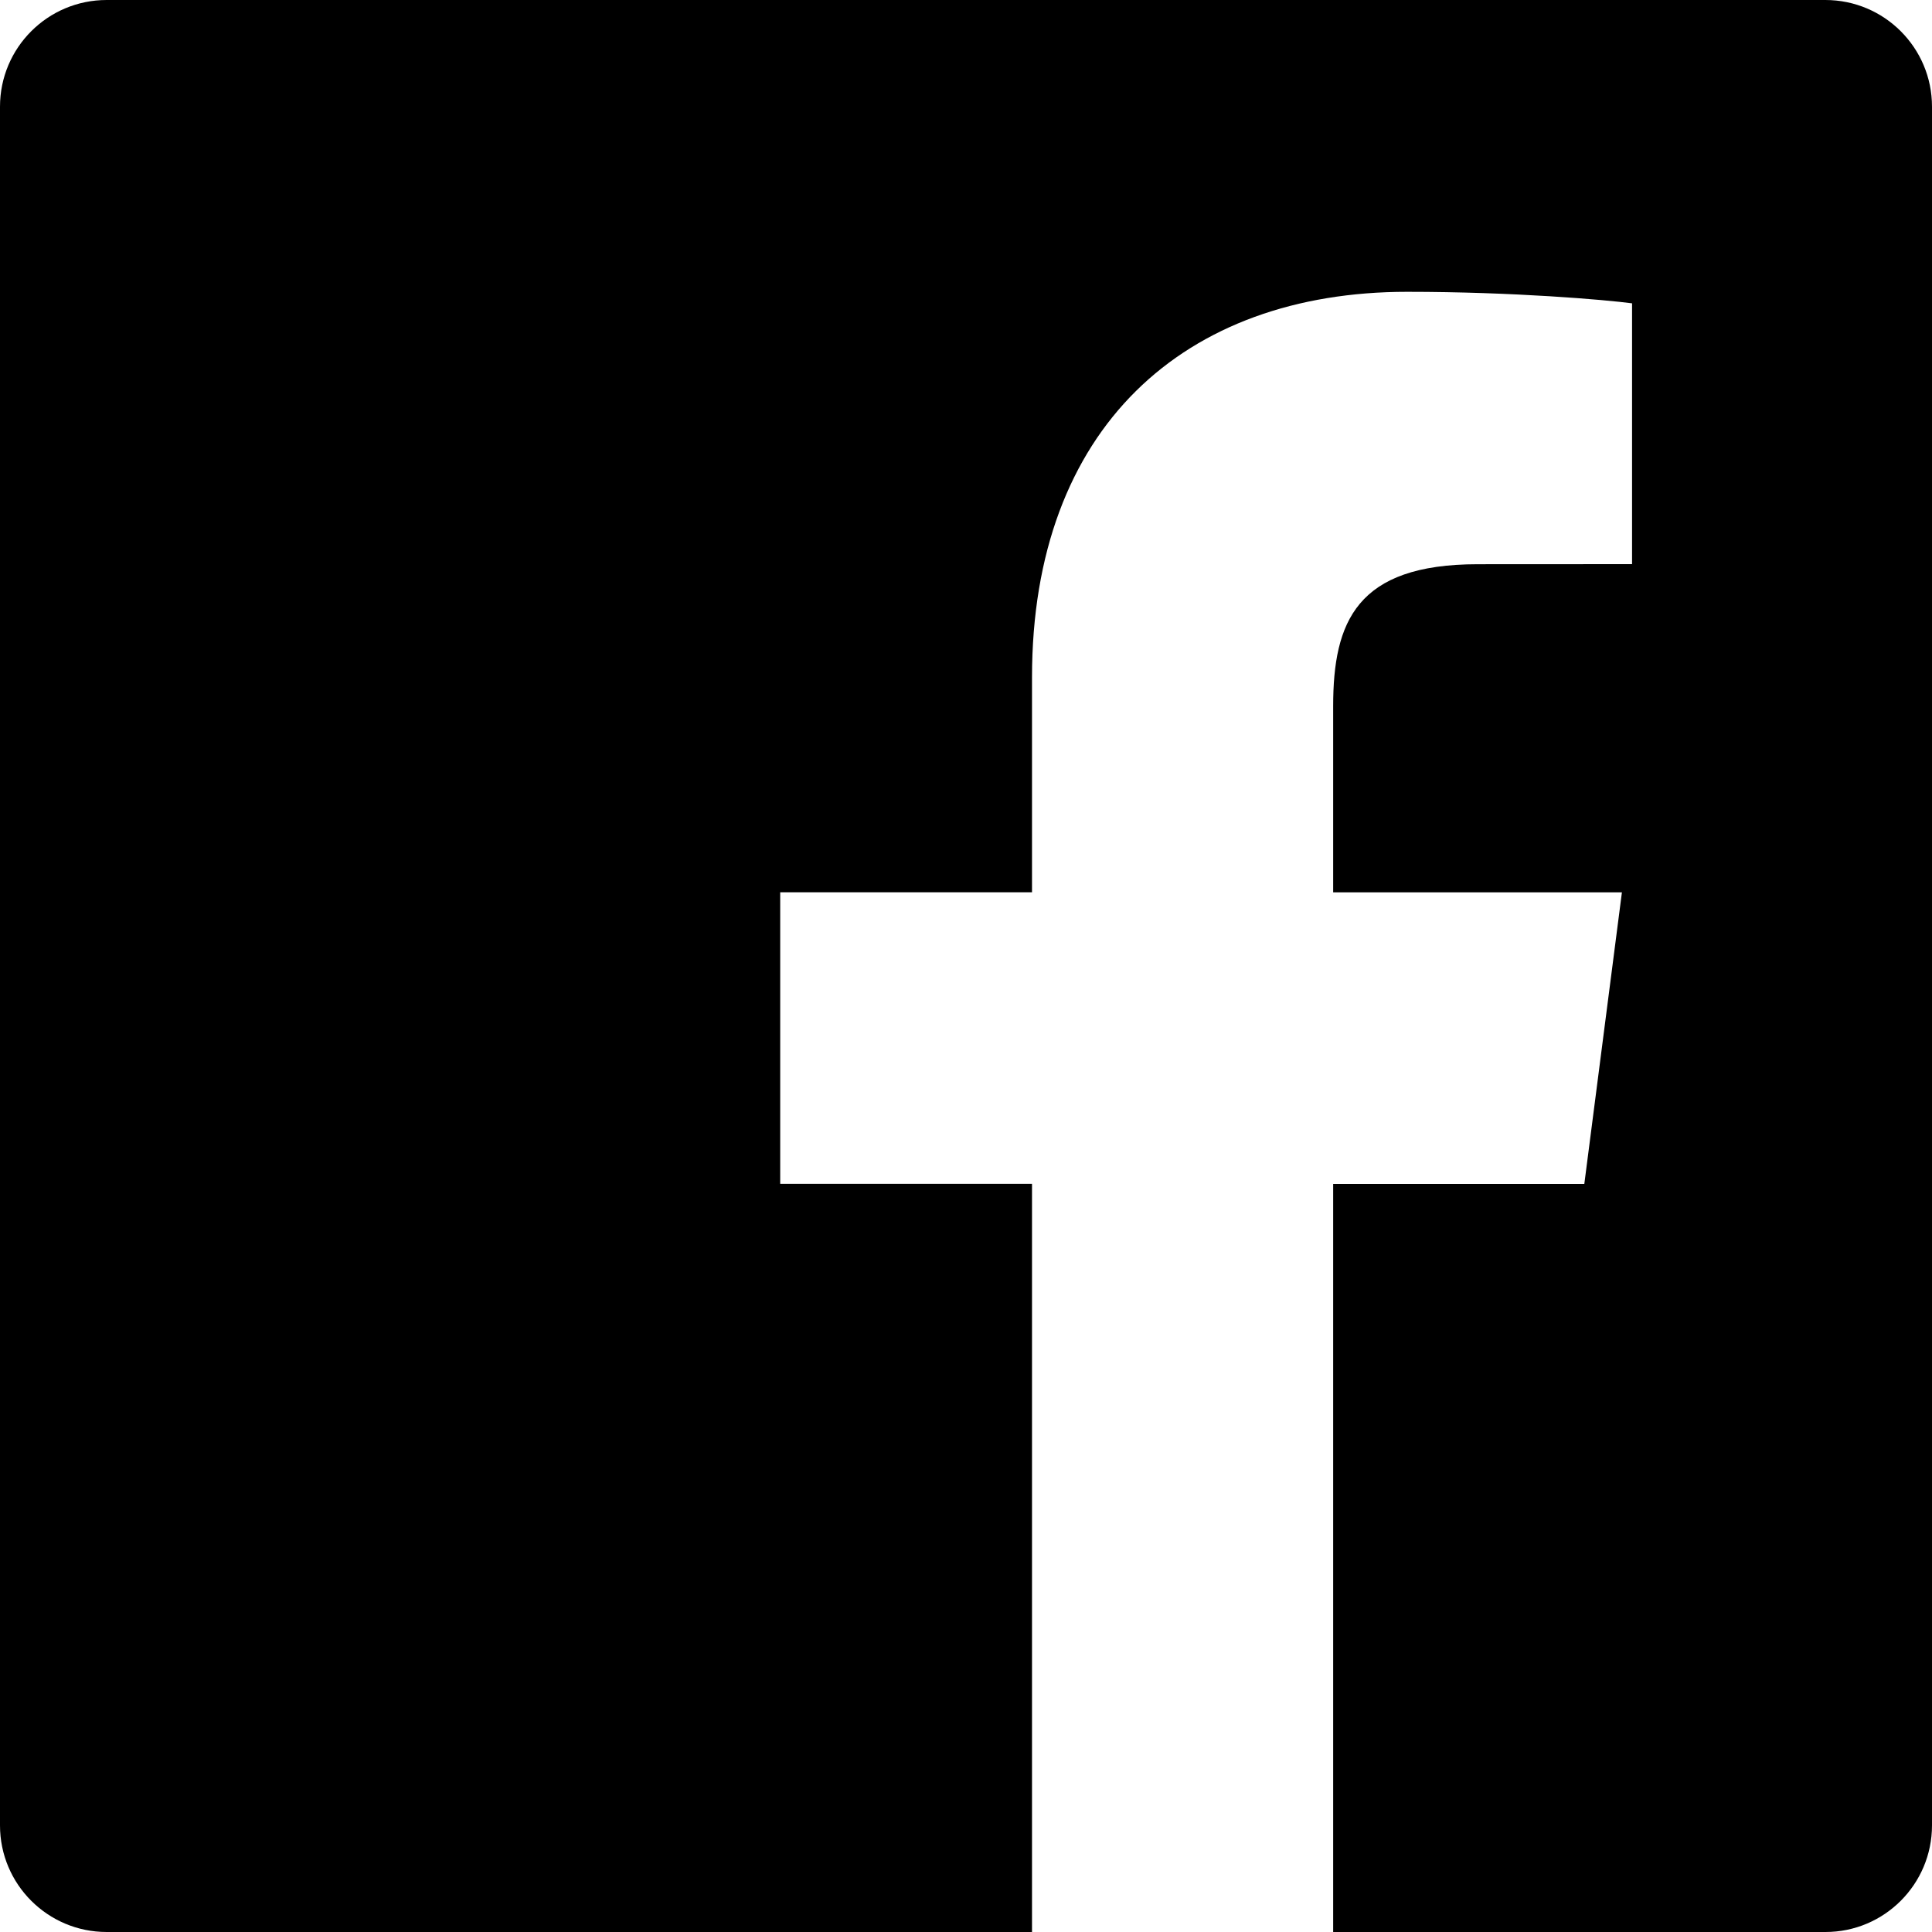
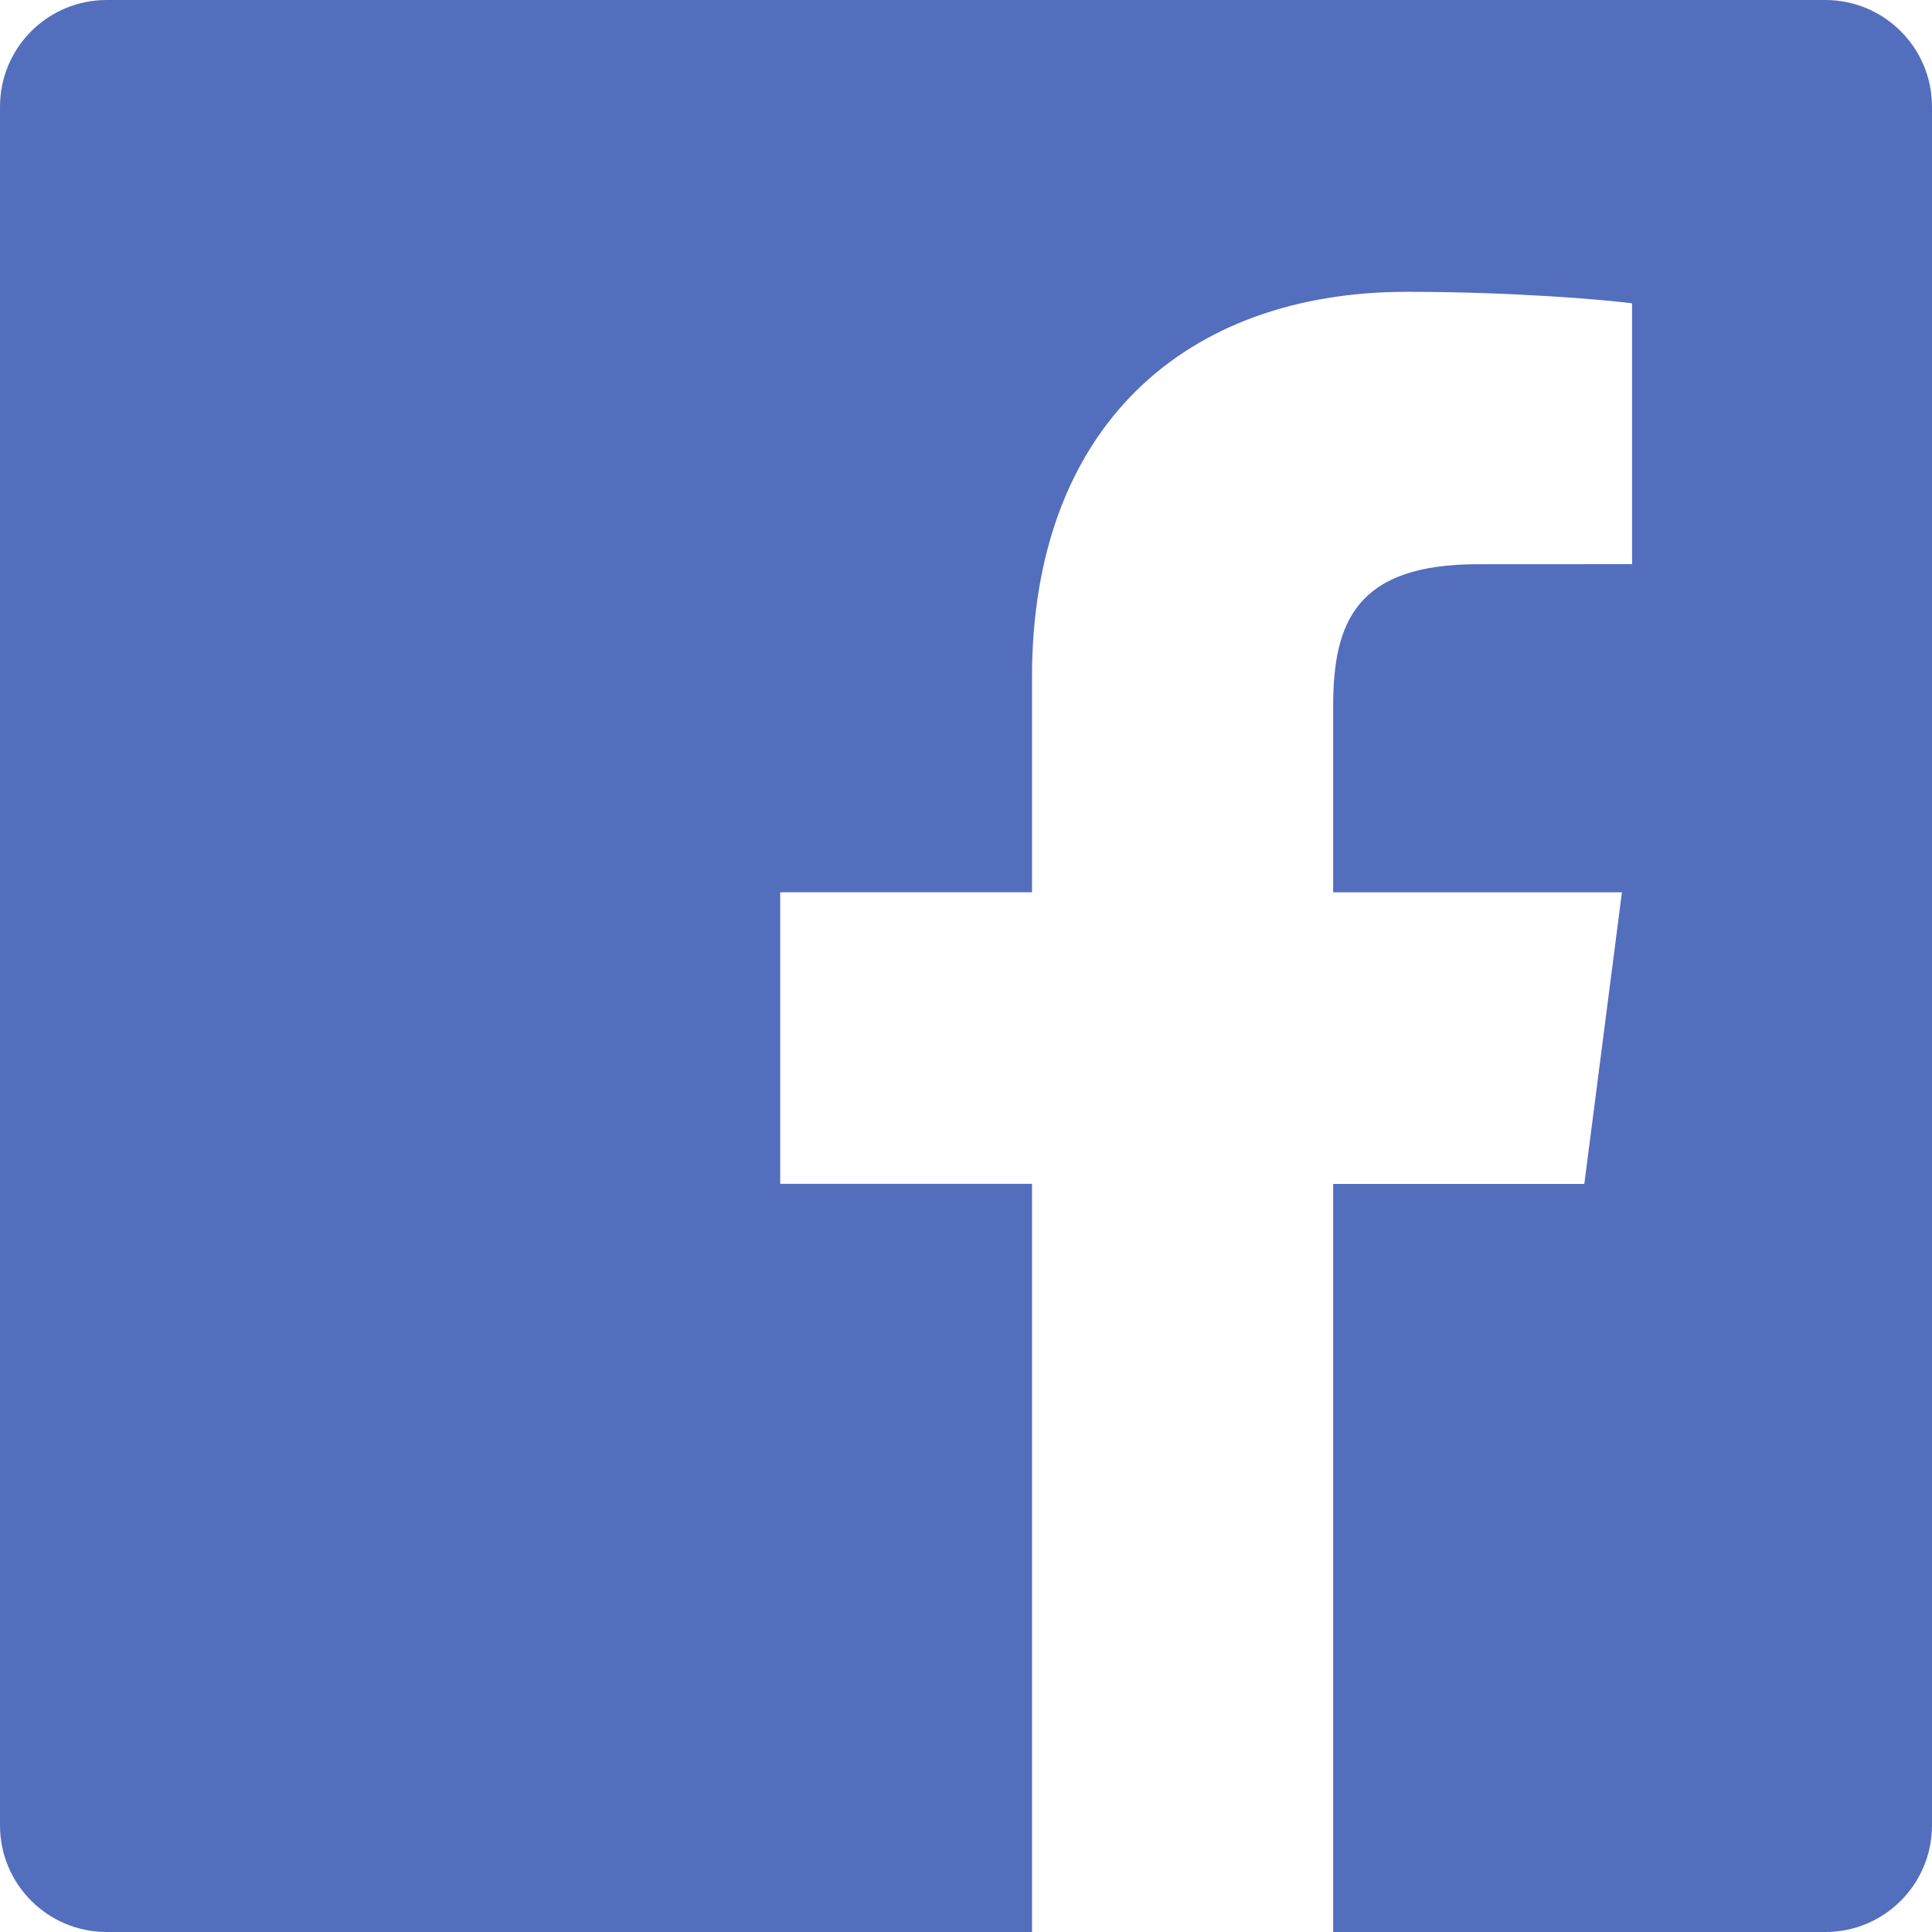
<svg xmlns="http://www.w3.org/2000/svg" width="24" height="24" viewBox="0 0 24 24">
-   <path d="M22.675 0h-21.35c-.732 0-1.325.593-1.325 1.325v21.351c0 .731.593 1.324 1.325 1.324h11.495v-9.294h-3.128v-3.622h3.128v-2.671c0-3.1 1.893-4.788 4.659-4.788 1.325 0 2.463.099 2.795.143v3.24l-1.918.001c-1.504 0-1.795.715-1.795 1.763v2.313h3.587l-.467 3.622h-3.12v9.293h6.116c.73 0 1.323-.593 1.323-1.325v-21.35c0-.732-.593-1.325-1.325-1.325z" />
+   <path fill="#546EBE" d="M22.675 0h-21.35c-.732 0-1.325.593-1.325 1.325v21.351c0 .731.593 1.324 1.325 1.324h11.495v-9.294h-3.128v-3.622h3.128v-2.671c0-3.1 1.893-4.788 4.659-4.788 1.325 0 2.463.099 2.795.143v3.24l-1.918.001c-1.504 0-1.795.715-1.795 1.763v2.313h3.587l-.467 3.622h-3.12v9.293h6.116c.73 0 1.323-.593 1.323-1.325v-21.35c0-.732-.593-1.325-1.325-1.325z" />
</svg>
